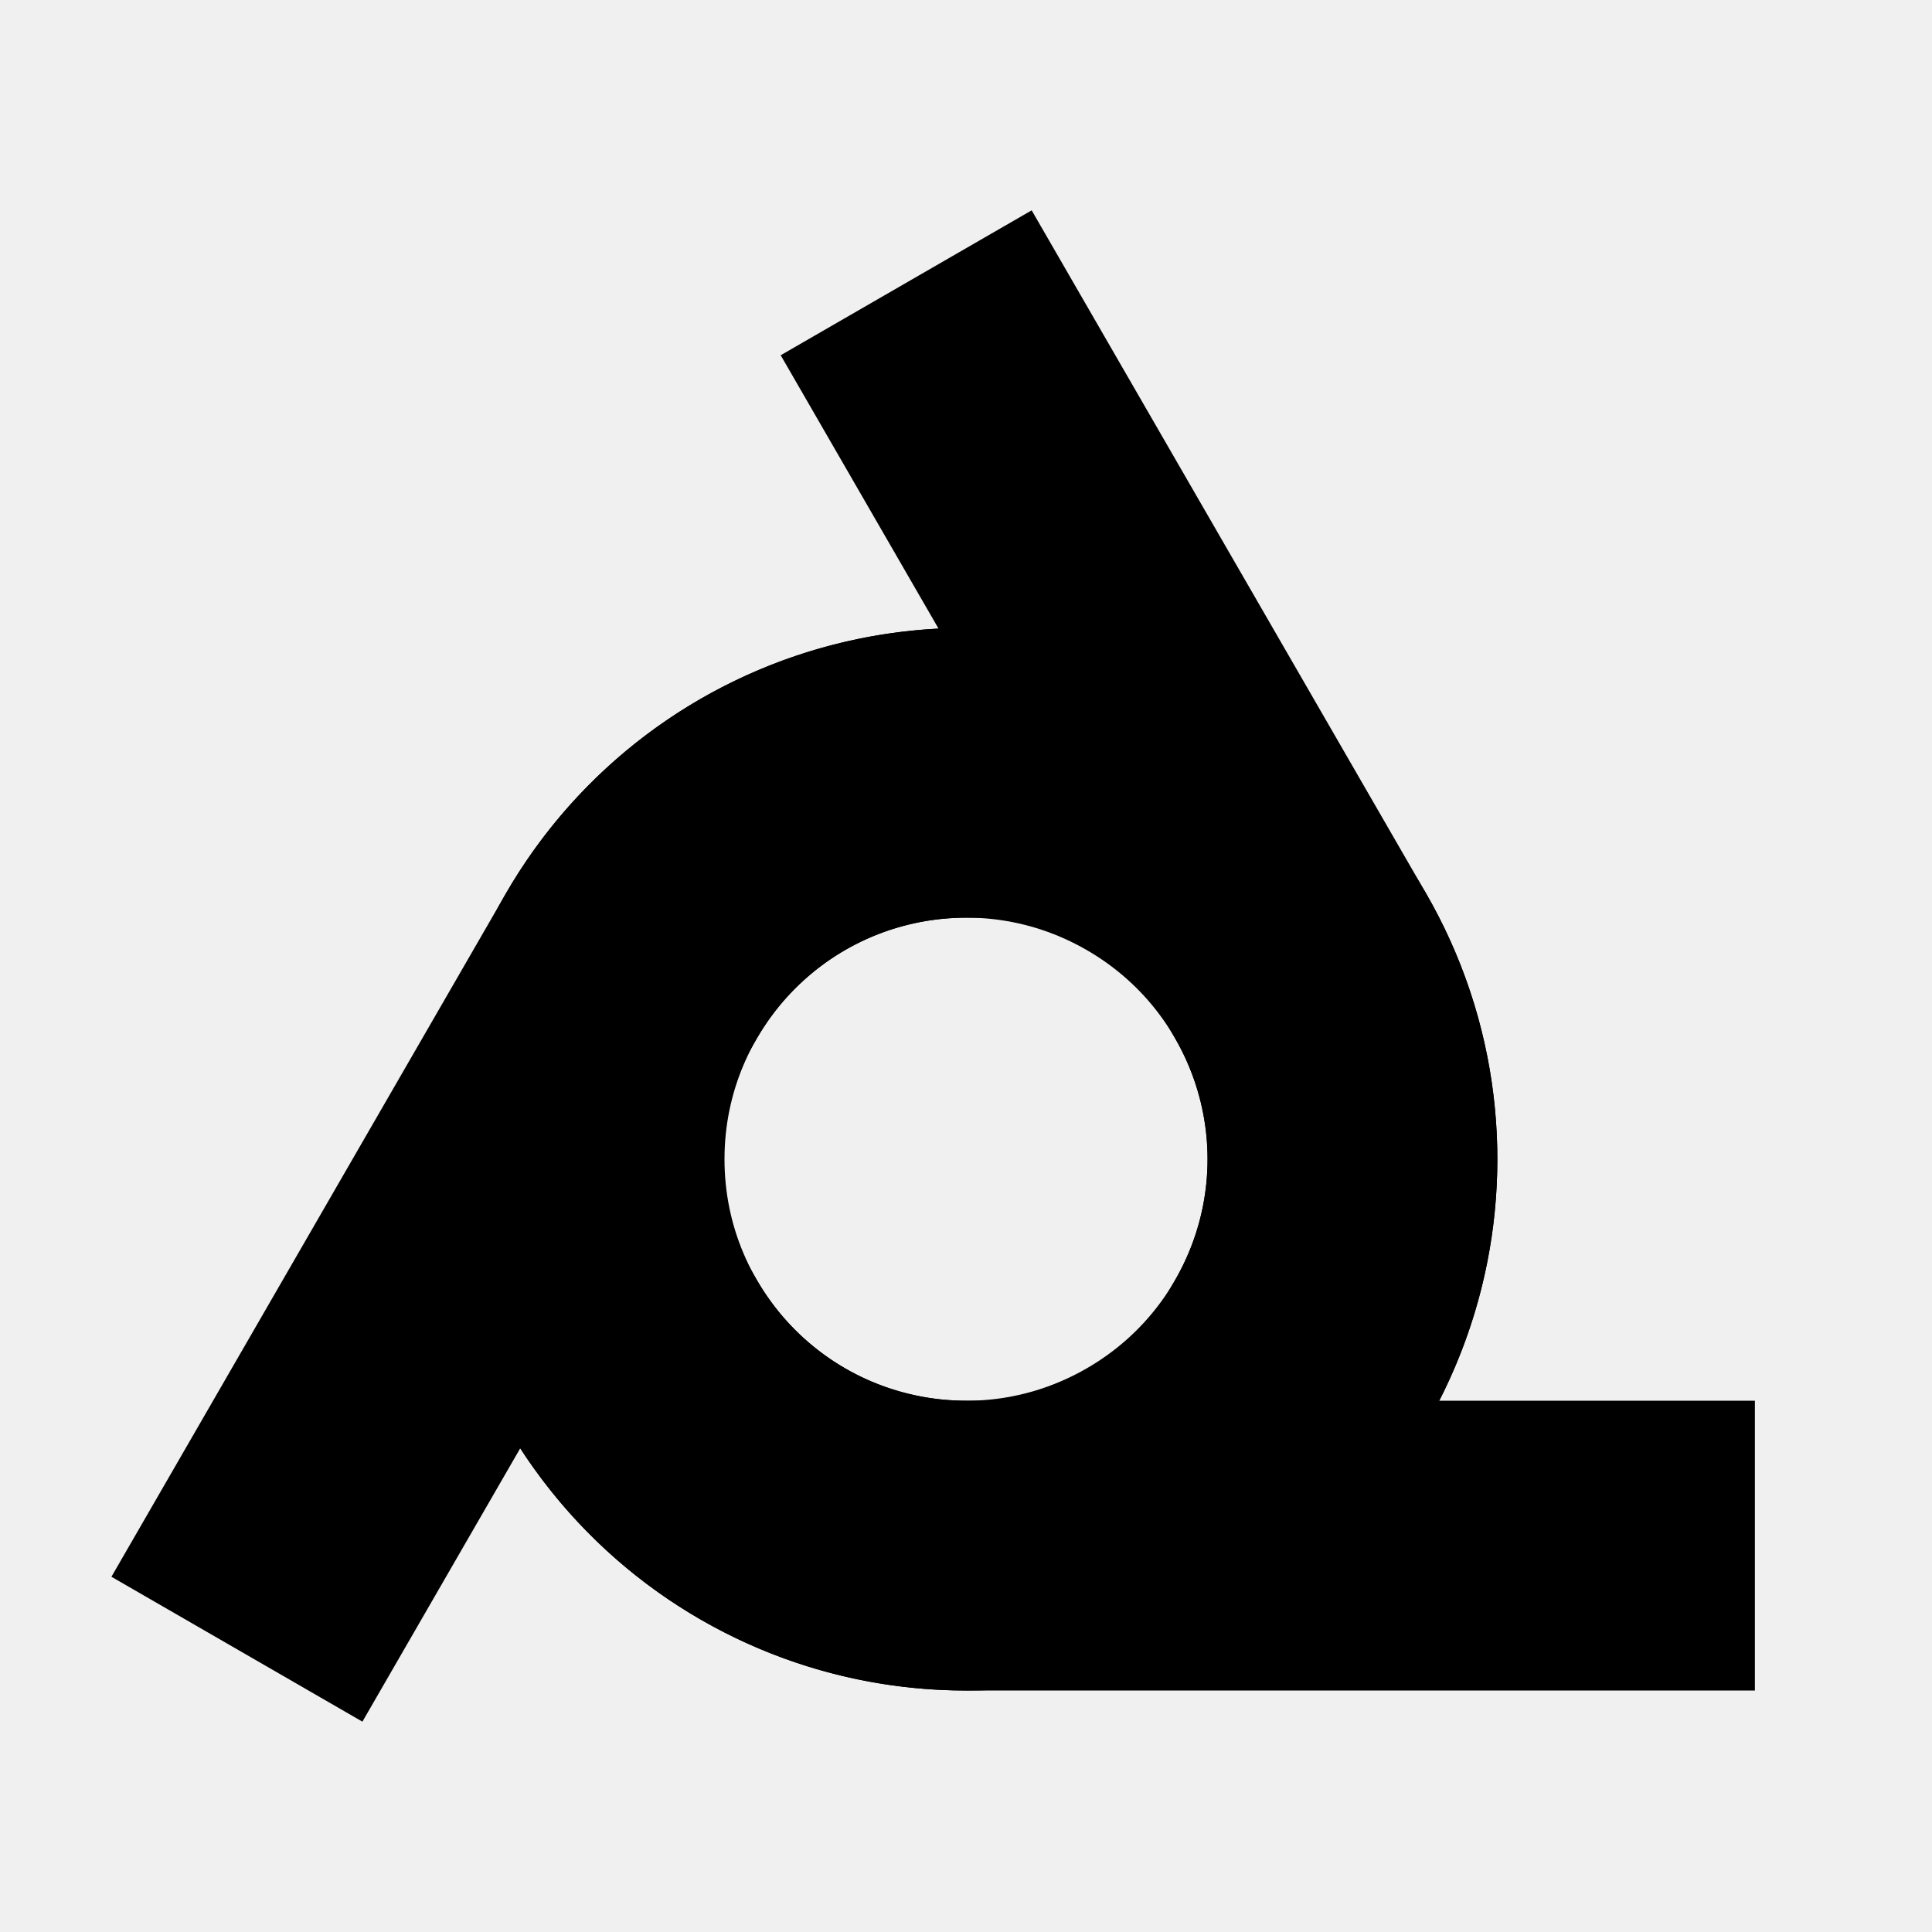
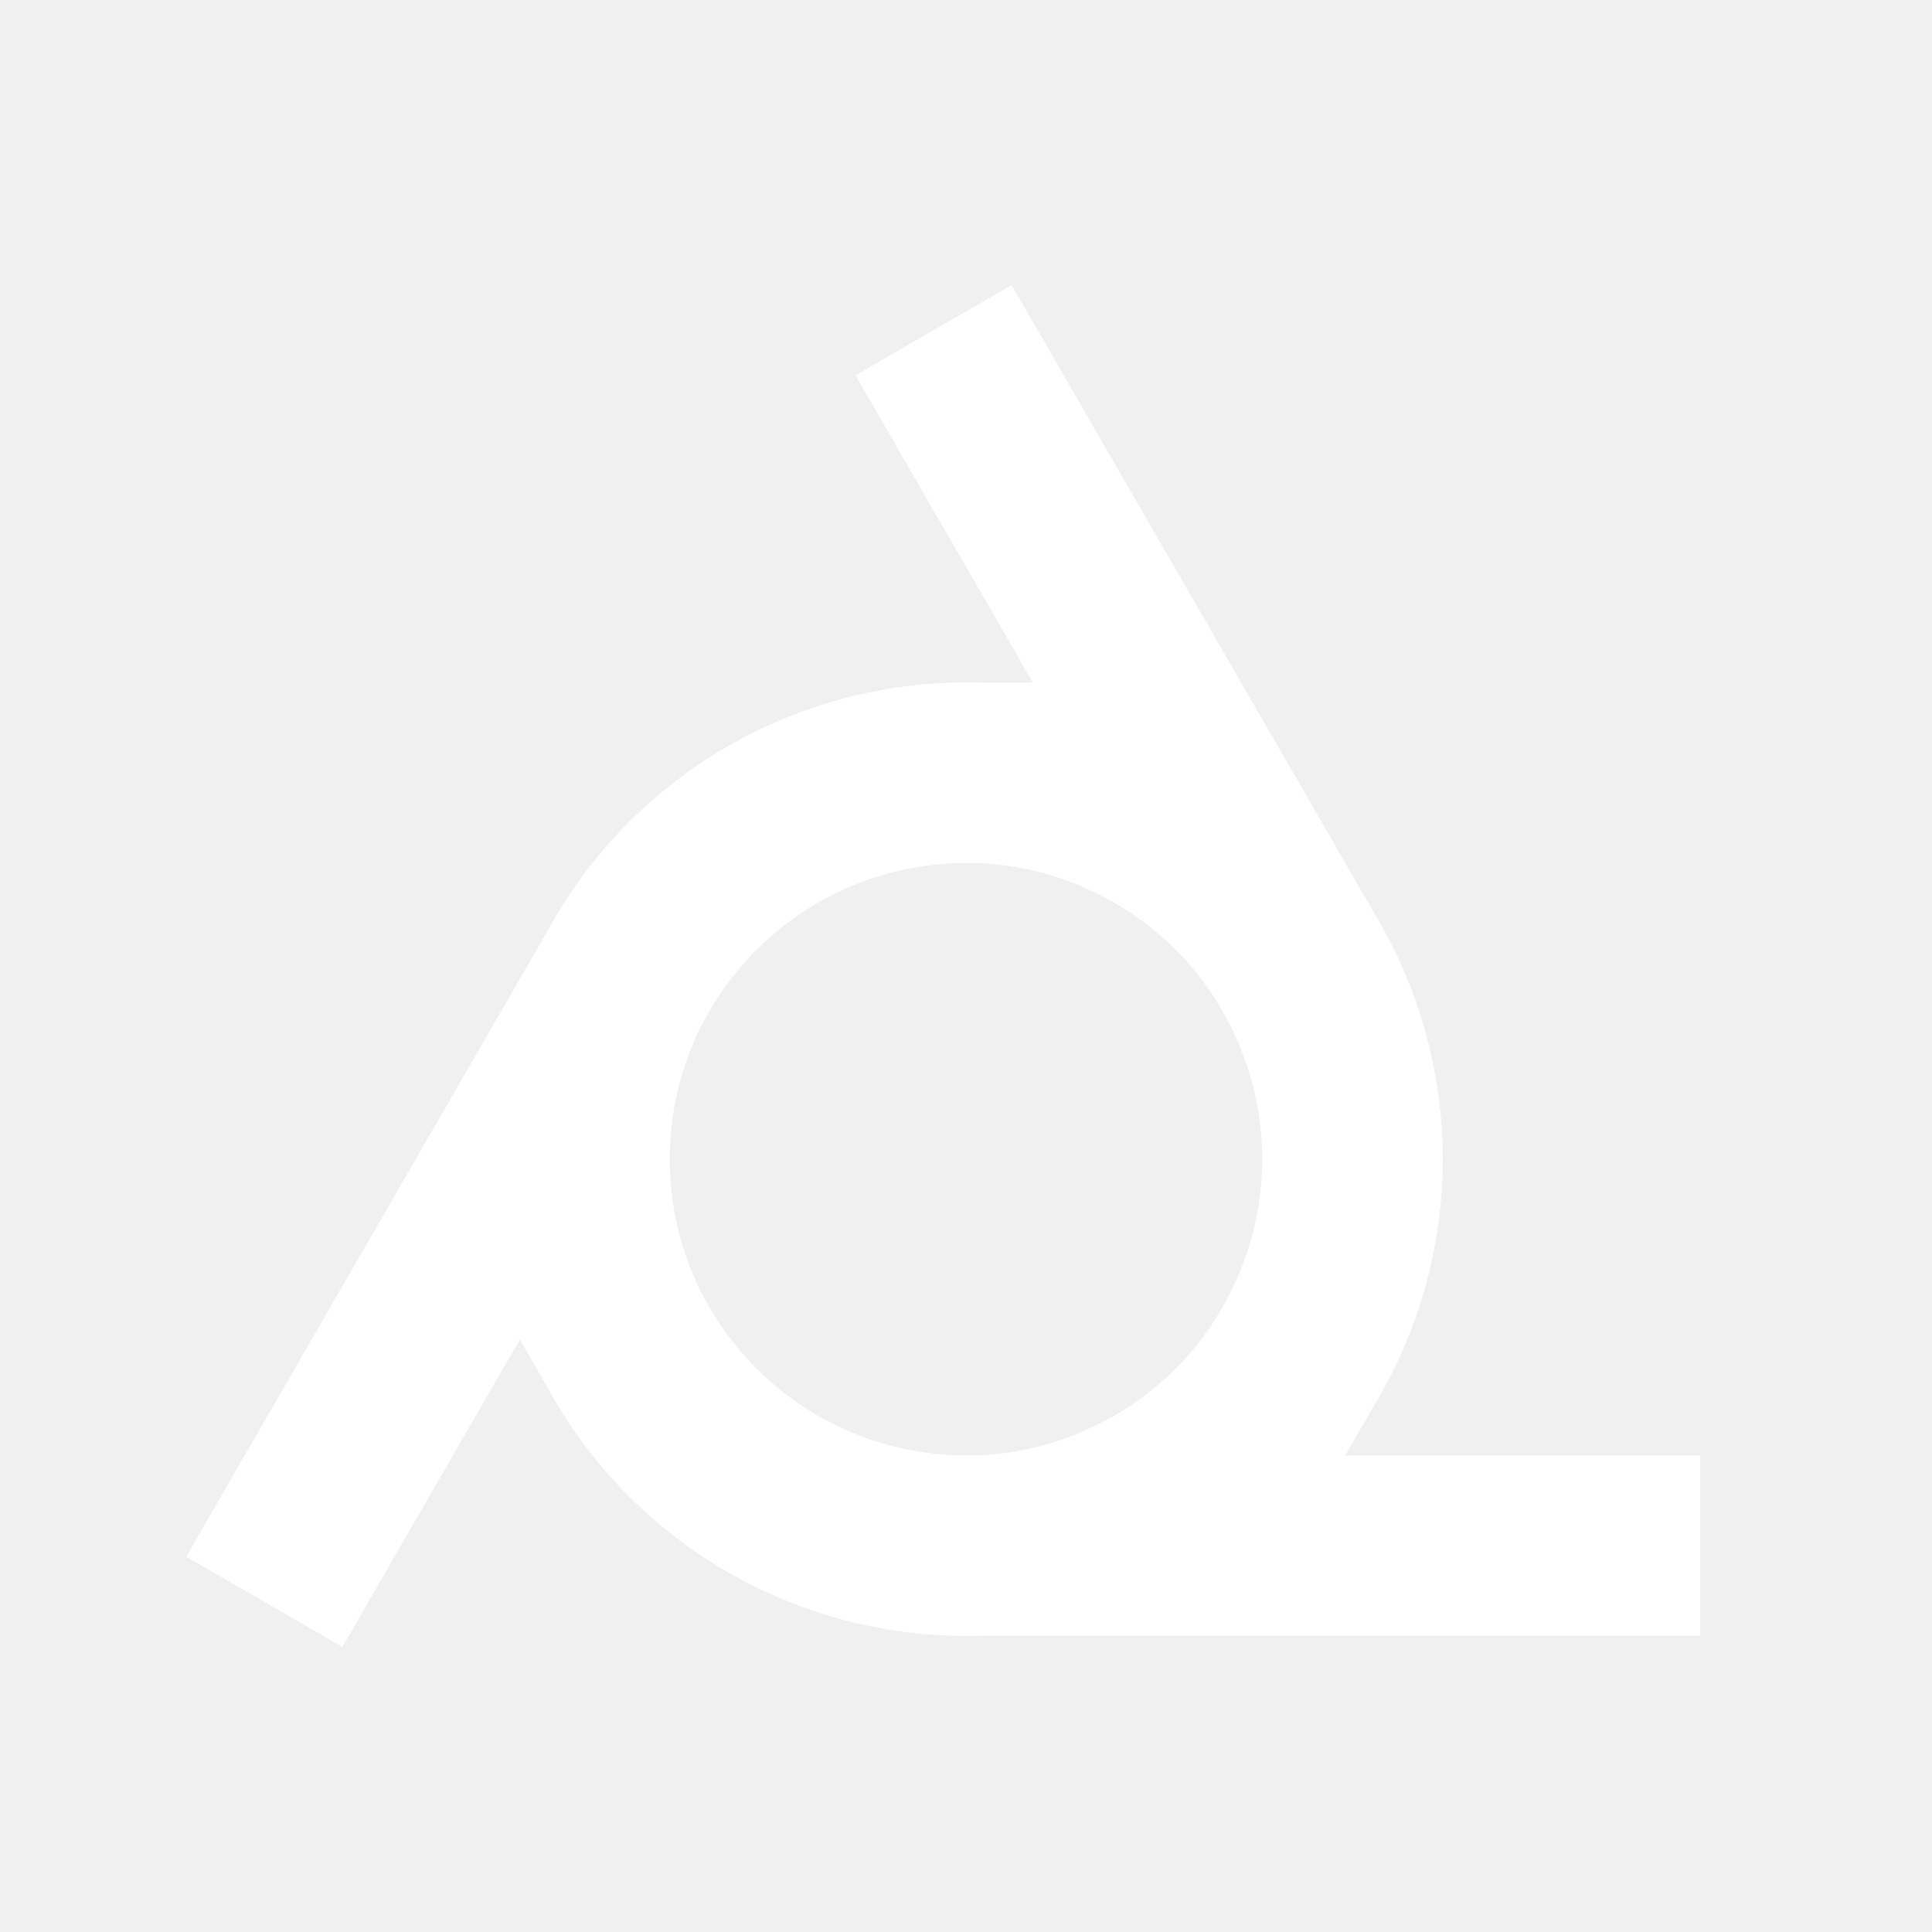
- <svg xmlns="http://www.w3.org/2000/svg" class="vector" width="300px" height="300px" baseProfile="full" version="1.1" style="fill:none;stroke:black;stroke-width:45px;stroke-linecap:square;">
+ <svg xmlns="http://www.w3.org/2000/svg" class="vector" width="300px" height="300px" baseProfile="full" version="1.1" style="fill:none;stroke:white;stroke-width:28px;stroke-linecap:square;">
  <g transform="translate(0,30)">
    <g transform="translate(150,150),rotate(120,0,0)">
      <path d="M0,-60 a60,60 0 1,0 0,120 l100,0" />
    </g>
    <g transform="translate(150,150),rotate(240,0,0)">
      <path d="M0,-60 a60,60 0 1,0 0,120 l100,0" />
    </g>
    <g transform="translate(150,150),rotate(0,0,0)">
      <path d="M0,-60 a60,60 0 1,0 0,120 l100,0" />
    </g>
  </g>
</svg>
